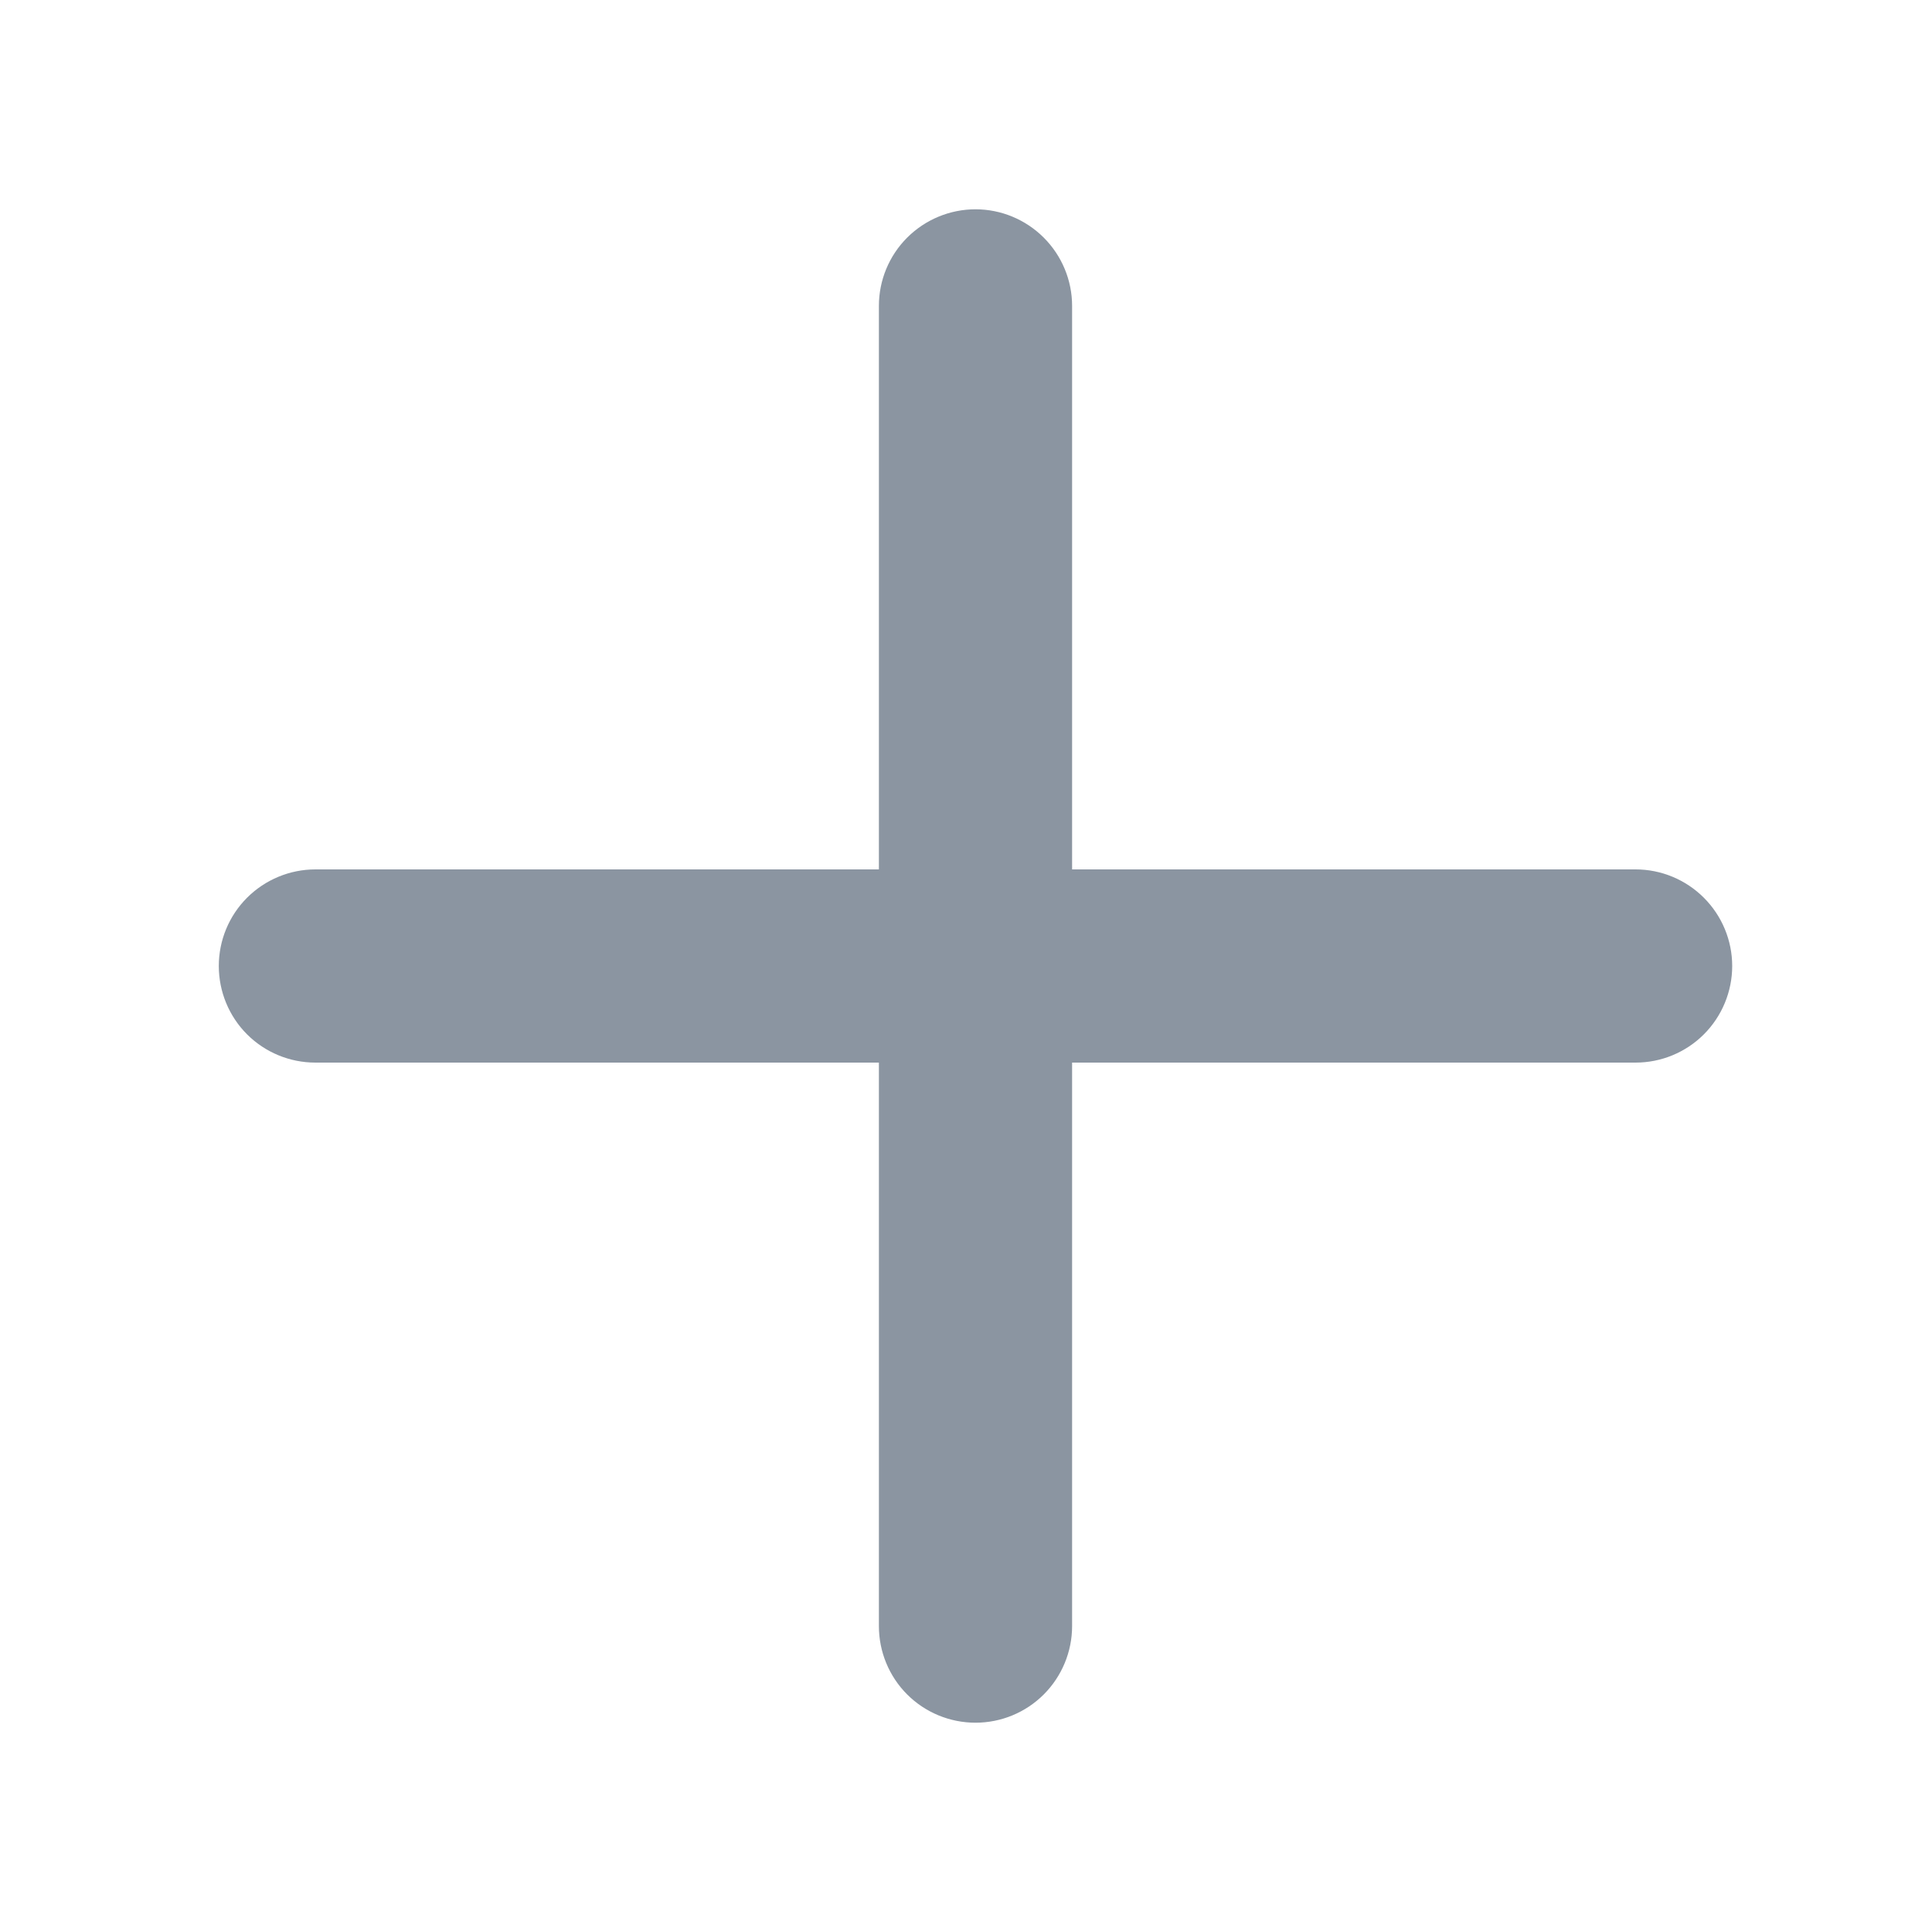
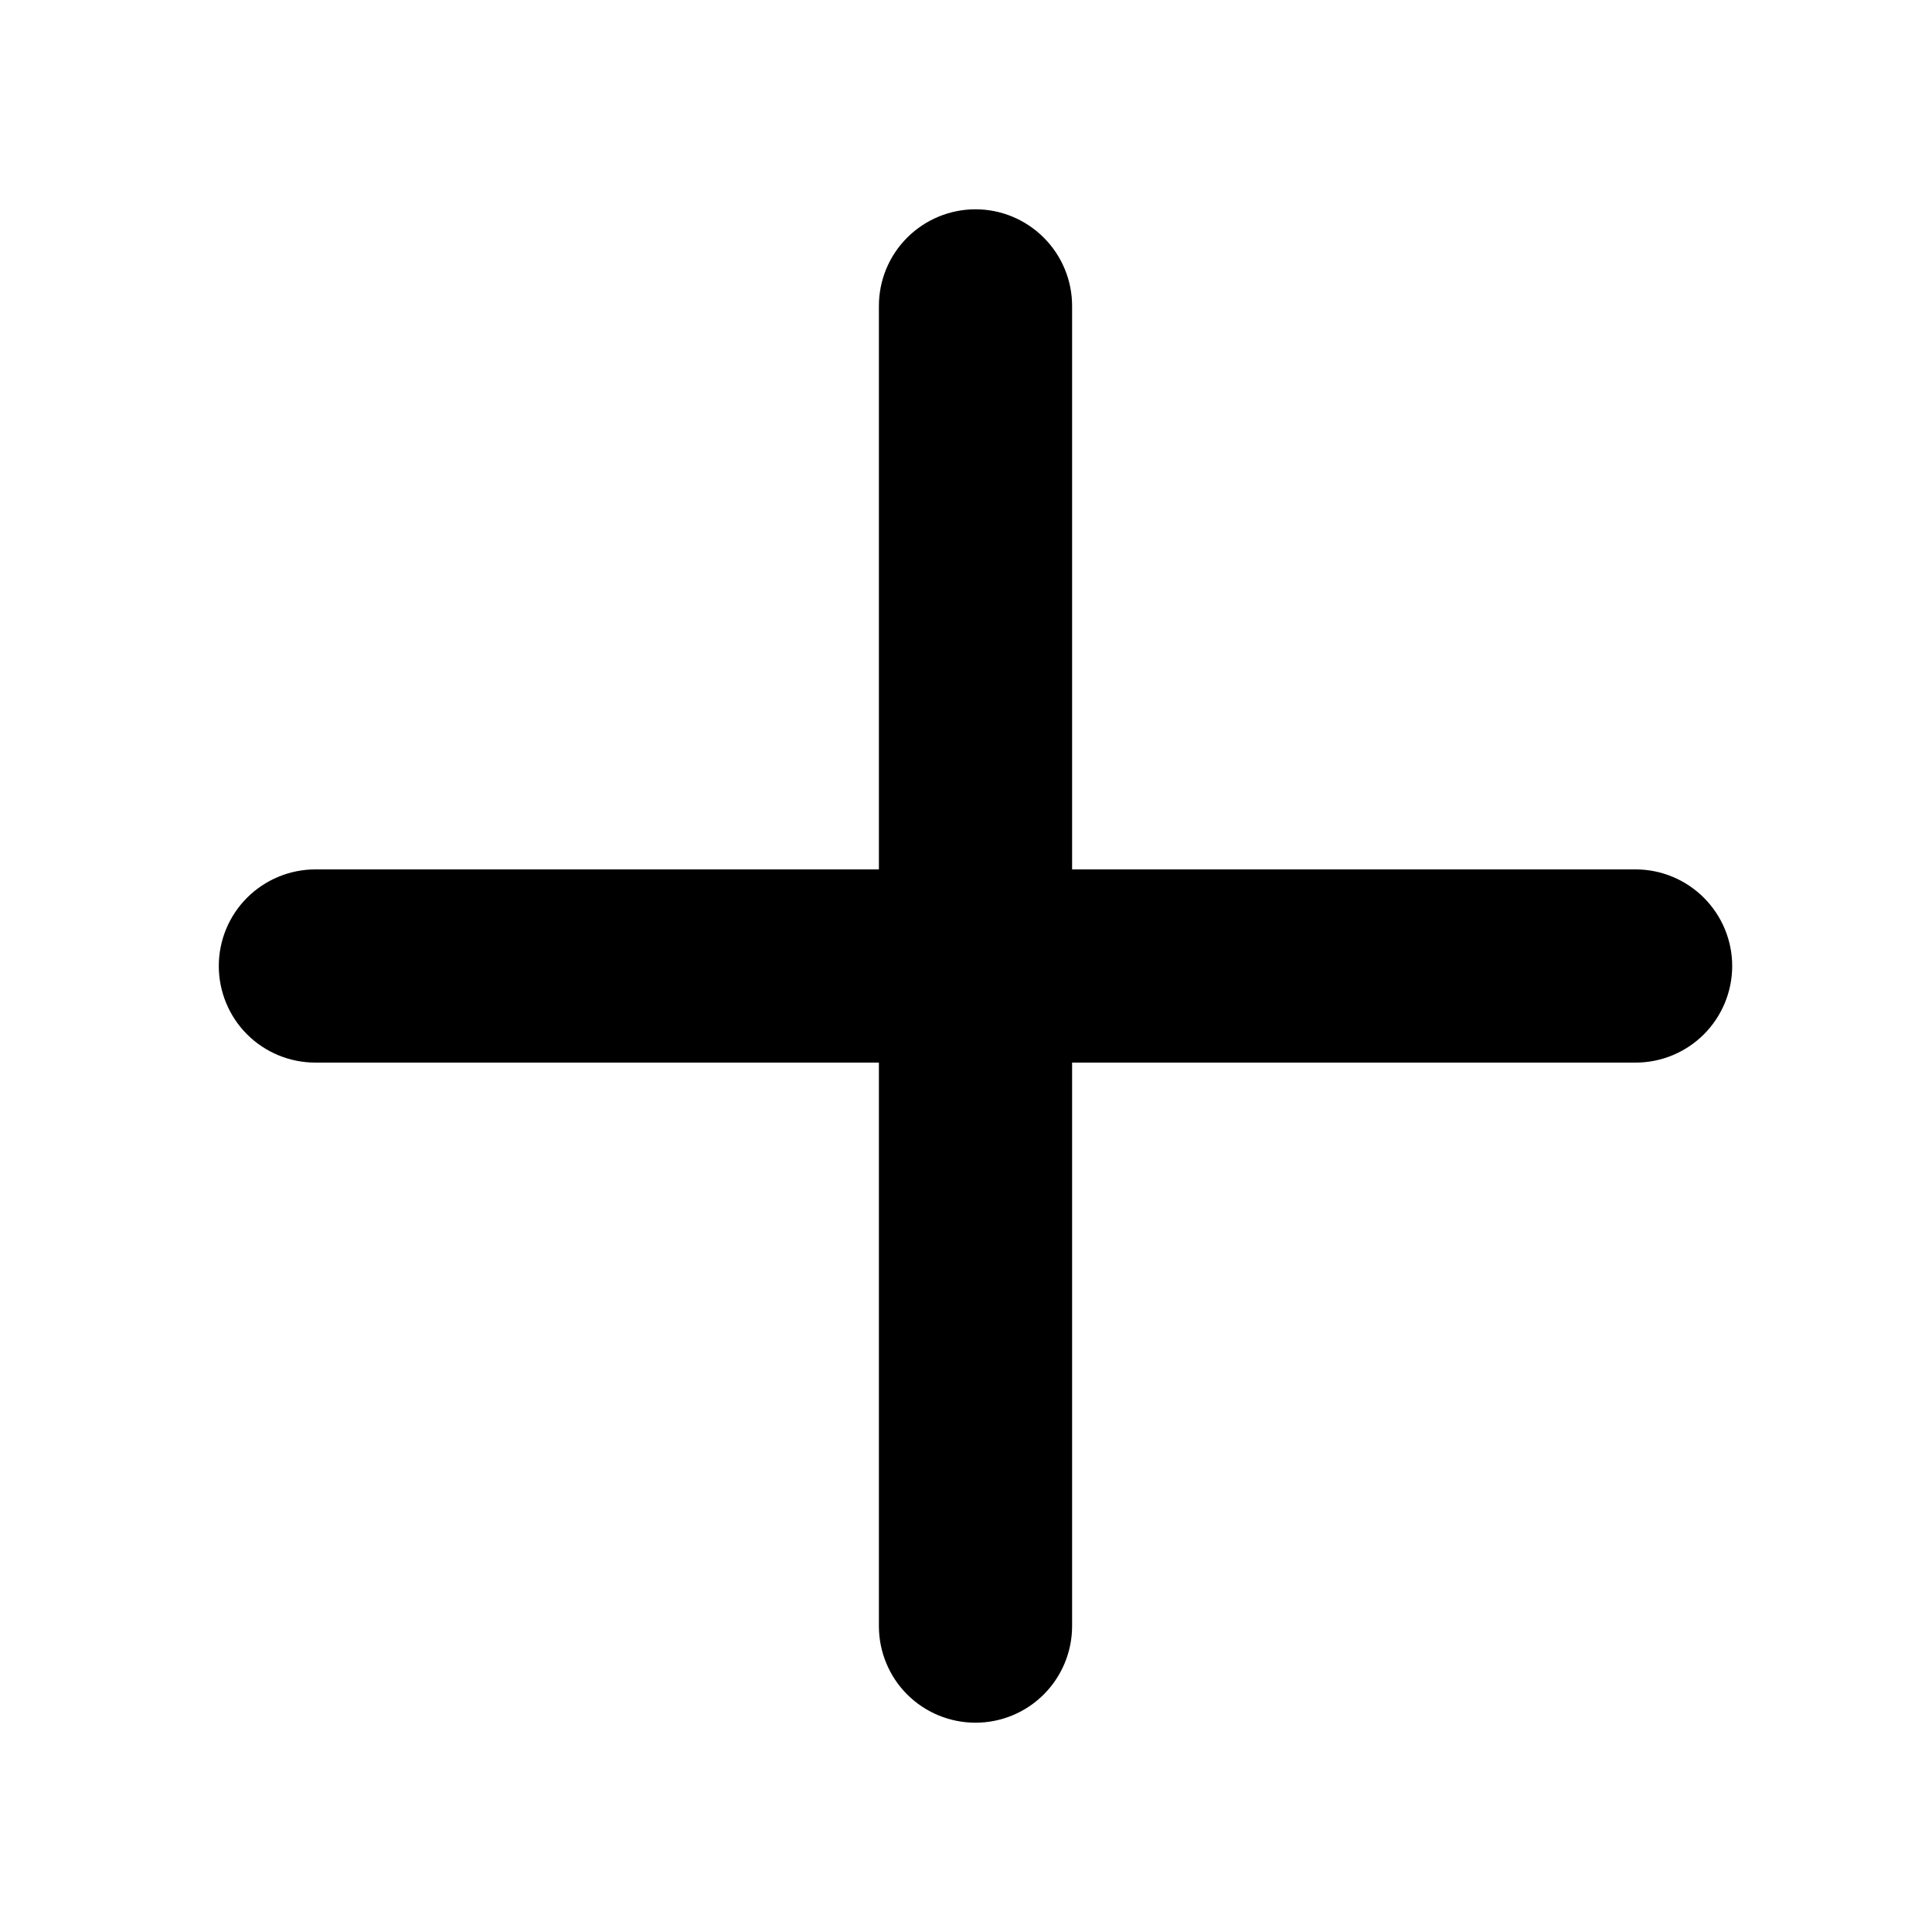
<svg xmlns="http://www.w3.org/2000/svg" width="24" height="24" viewBox="0 0 24 24" fill="none">
  <g id="icon-plus-mono">
-     <path id="Vector" fill-rule="evenodd" clip-rule="evenodd" d="M20.318 10.8H13.318V3.8C13.318 3.482 13.191 3.177 12.966 2.952C12.741 2.727 12.436 2.6 12.118 2.6C11.8 2.6 11.494 2.727 11.269 2.952C11.044 3.177 10.918 3.482 10.918 3.8V10.8H3.918C3.6 10.8 3.294 10.927 3.069 11.152C2.844 11.377 2.718 11.682 2.718 12C2.718 12.318 2.844 12.624 3.069 12.849C3.294 13.074 3.6 13.2 3.918 13.2H10.918V20.2C10.918 20.518 11.044 20.824 11.269 21.049C11.494 21.274 11.8 21.4 12.118 21.4C12.436 21.4 12.741 21.274 12.966 21.049C13.191 20.824 13.318 20.518 13.318 20.2V13.2H20.318C20.636 13.2 20.941 13.074 21.166 12.849C21.391 12.624 21.518 12.318 21.518 12C21.518 11.682 21.391 11.377 21.166 11.152C20.941 10.927 20.636 10.8 20.318 10.8Z" fill="#8B95A1" />
+     <path id="Vector" fill-rule="evenodd" clip-rule="evenodd" d="M20.318 10.8H13.318V3.8C13.318 3.482 13.191 3.177 12.966 2.952C12.741 2.727 12.436 2.6 12.118 2.6C11.8 2.6 11.494 2.727 11.269 2.952C11.044 3.177 10.918 3.482 10.918 3.8V10.8H3.918C3.6 10.8 3.294 10.927 3.069 11.152C2.844 11.377 2.718 11.682 2.718 12C2.718 12.318 2.844 12.624 3.069 12.849C3.294 13.074 3.6 13.2 3.918 13.2H10.918V20.2C10.918 20.518 11.044 20.824 11.269 21.049C11.494 21.274 11.8 21.4 12.118 21.4C12.436 21.4 12.741 21.274 12.966 21.049C13.191 20.824 13.318 20.518 13.318 20.2V13.2H20.318C20.636 13.2 20.941 13.074 21.166 12.849C21.391 12.624 21.518 12.318 21.518 12C21.518 11.682 21.391 11.377 21.166 11.152C20.941 10.927 20.636 10.8 20.318 10.8Z" fill="currentColor" />
  </g>
</svg>
